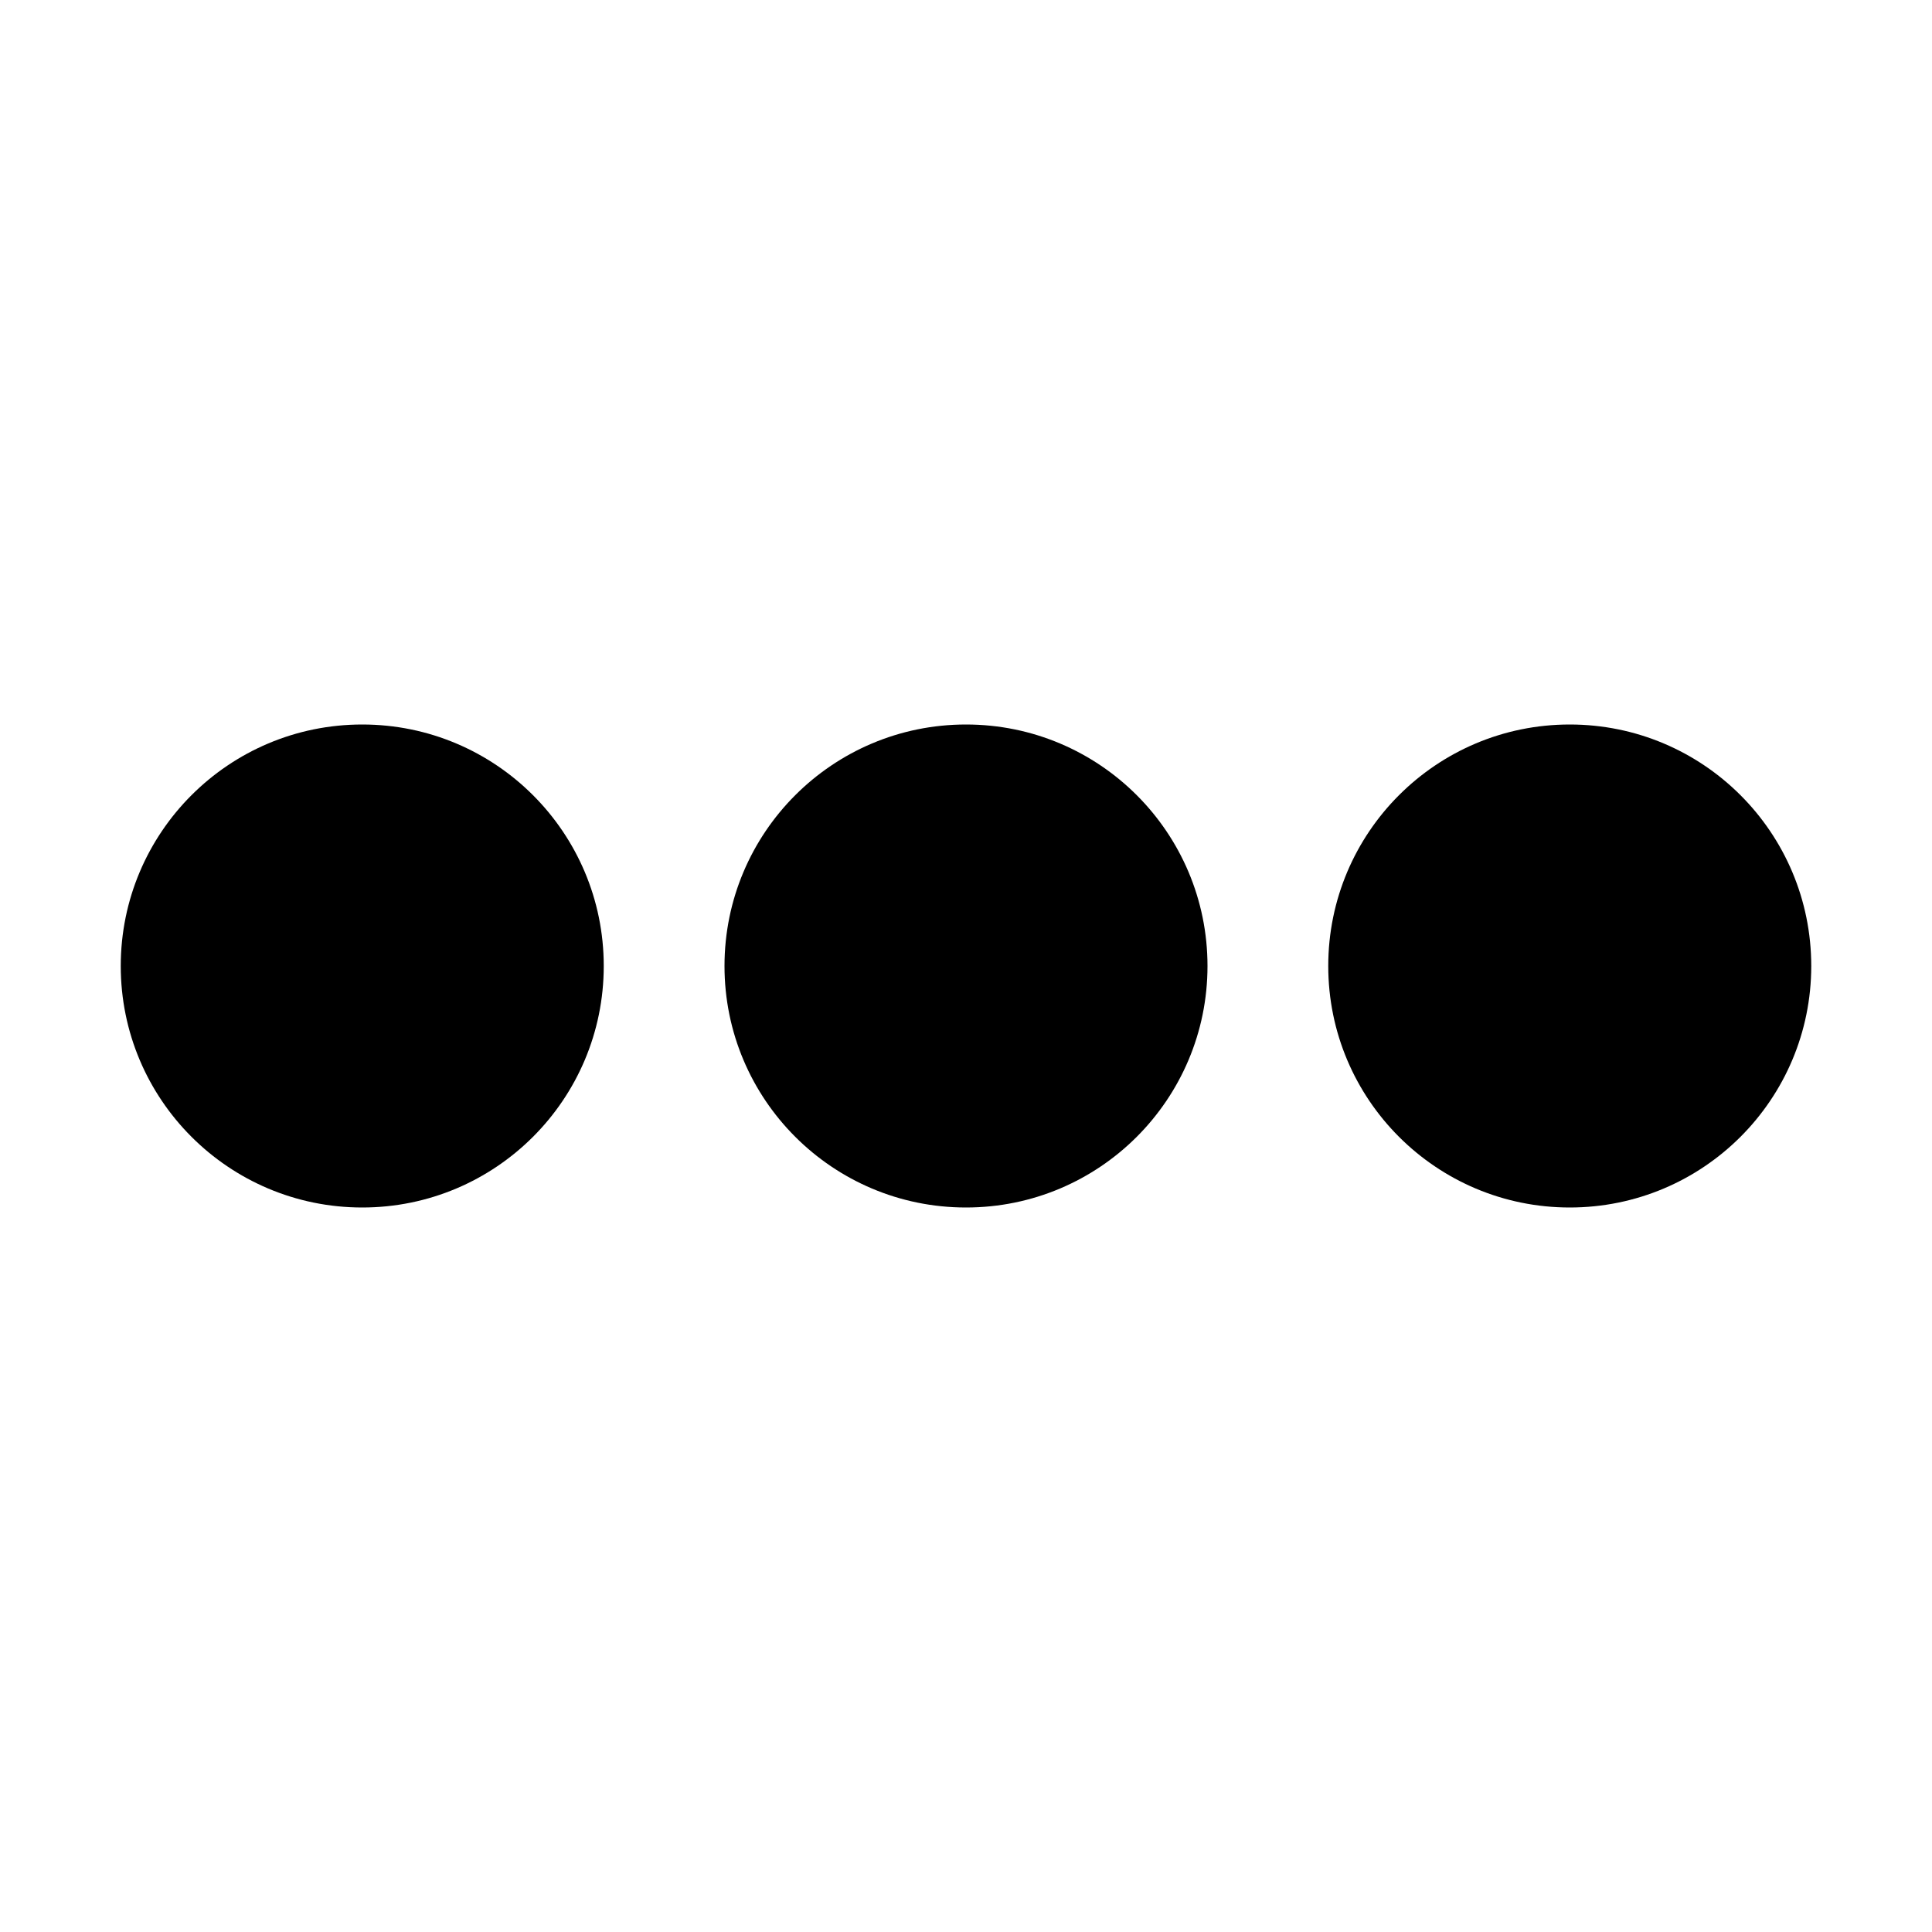
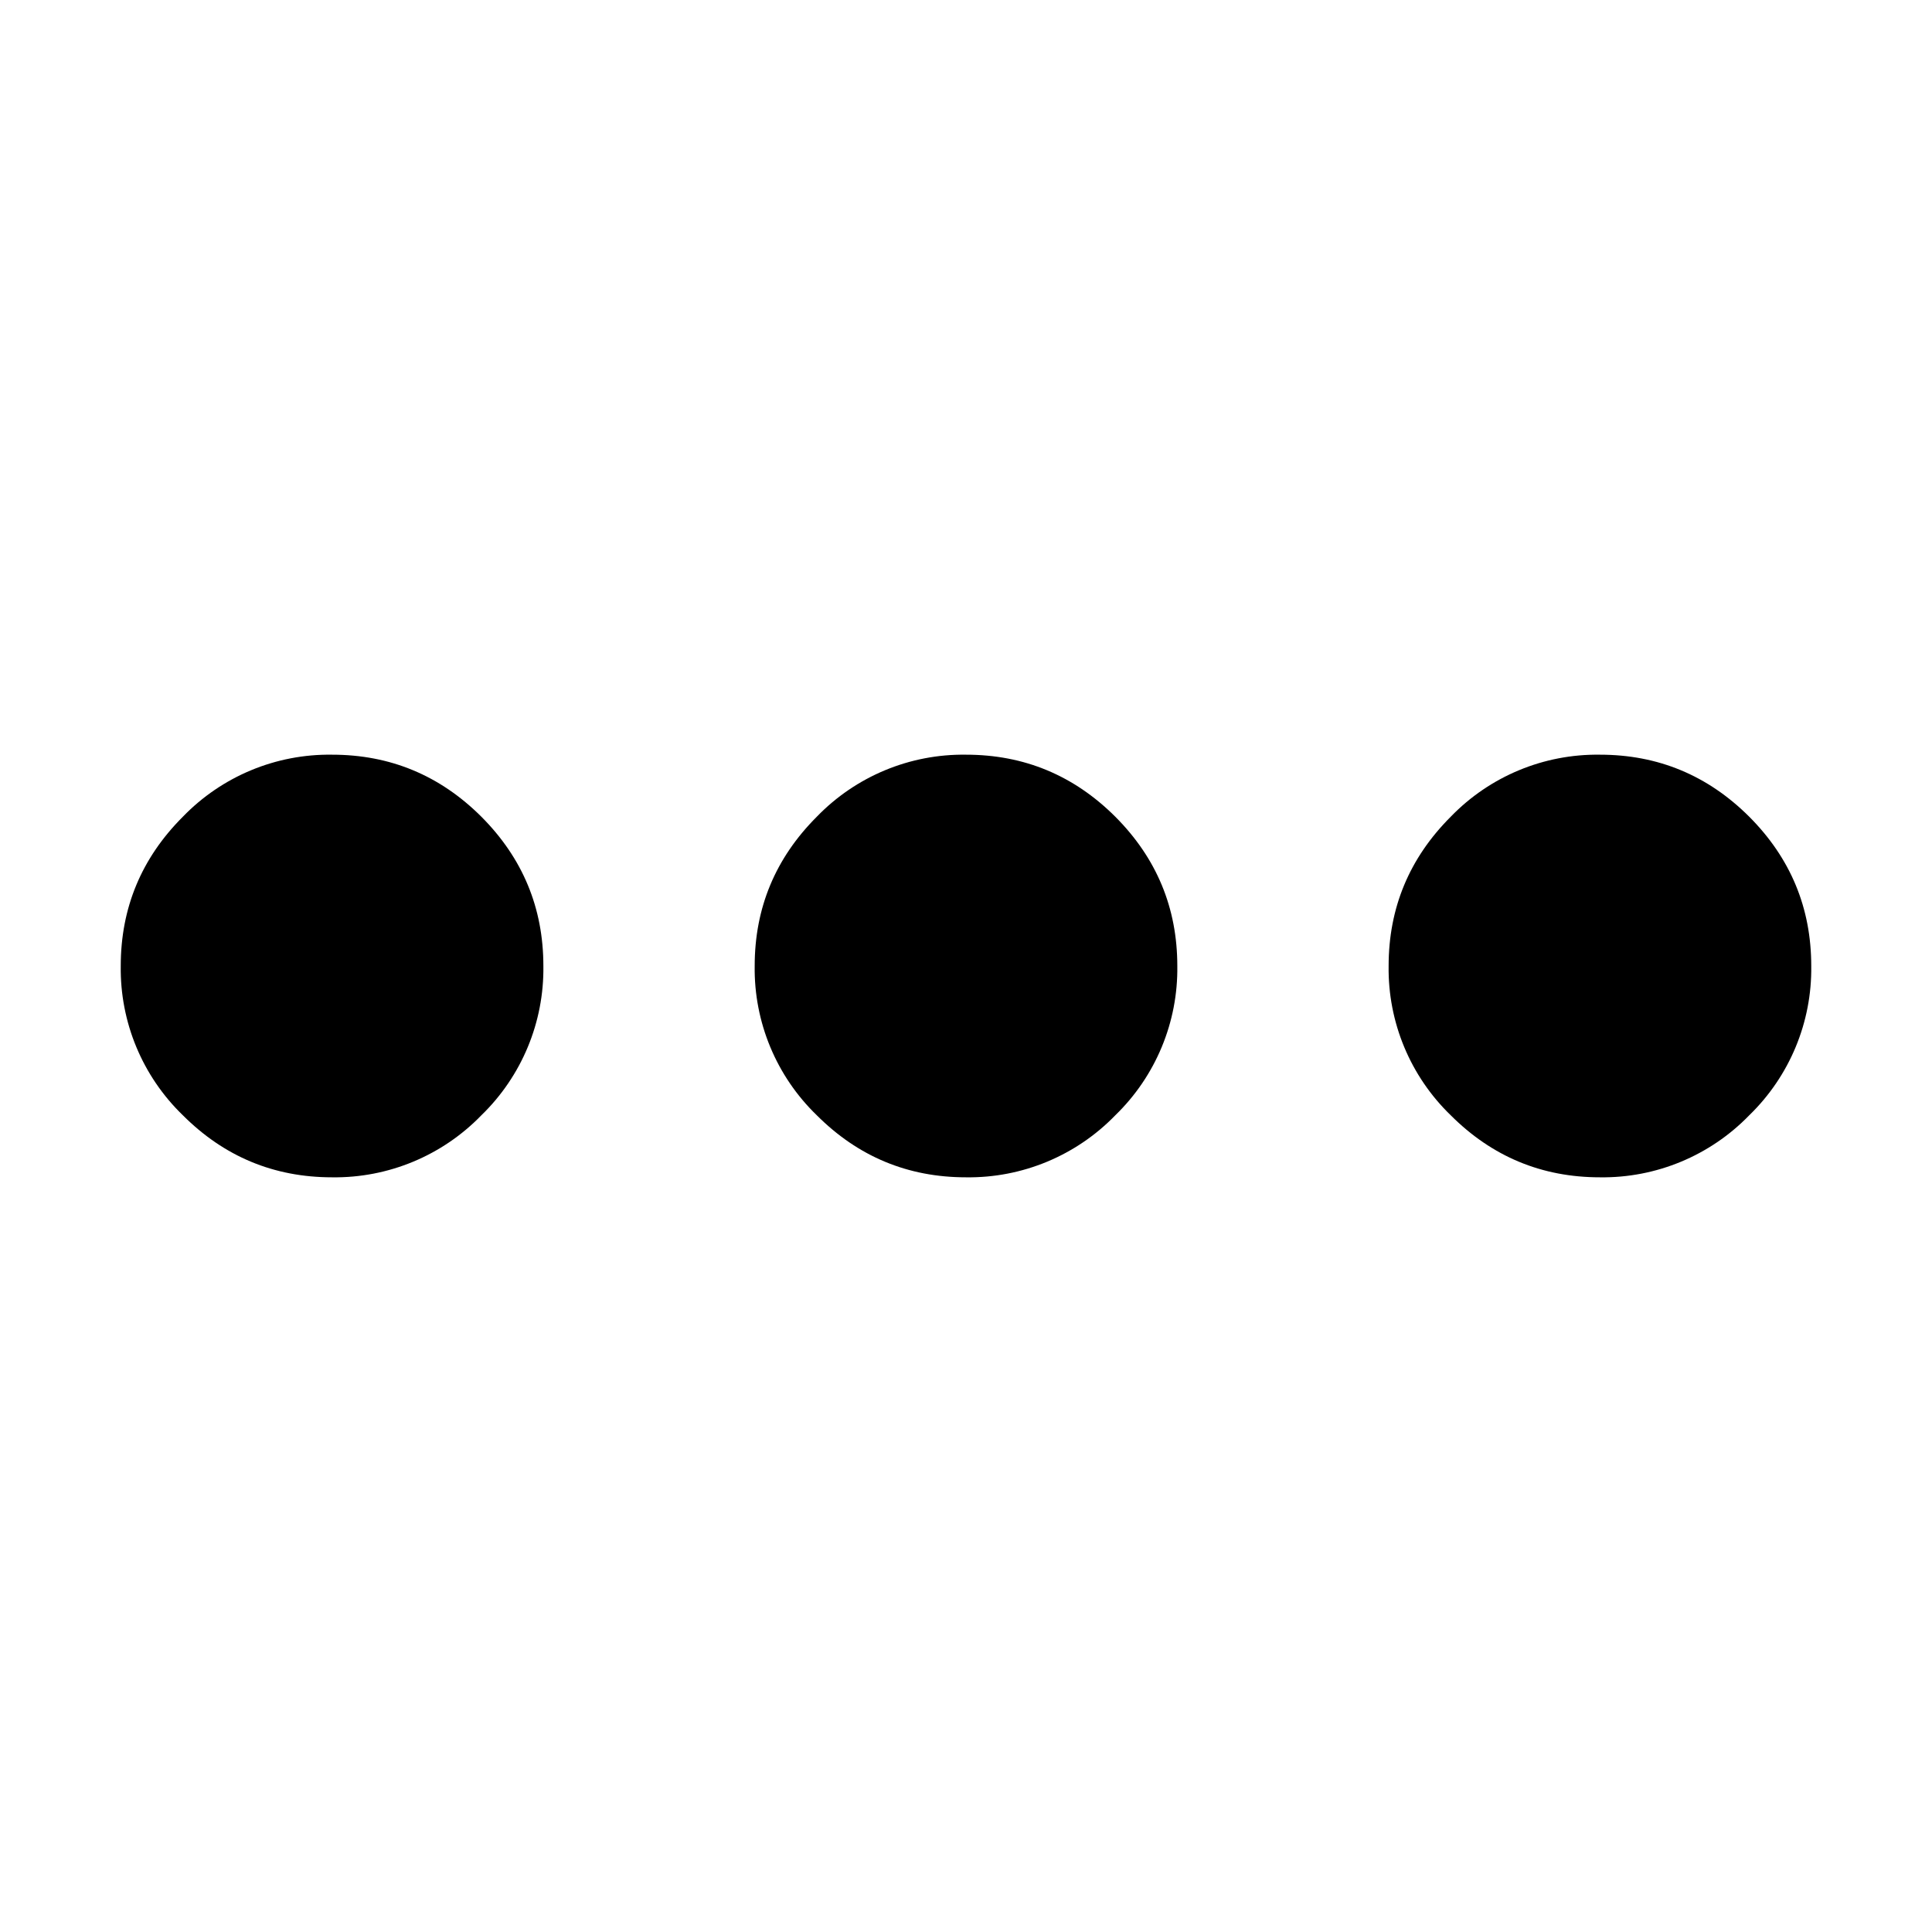
- <svg xmlns="http://www.w3.org/2000/svg" height="16" width="16" version="1.1">
-   <rect style="color:#000000" fill-opacity="0" height="97.986" width="163.31" y="-32.993" x="-62.897" />
-   <path d="m3 6c-1.105 0-2 0.895-2 2s0.895 2 2 2 2-0.895 2-2-0.895-2-2-2zm5 0c-1.105 0-2 0.895-2 2s0.895 2 2 2 2-0.895 2-2-0.895-2-2-2zm5 0c-1.105 0-2 0.895-2 2s0.895 2 2 2 2-0.895 2-2-0.895-2-2-2z" fill-rule="evenodd" />
+ <svg xmlns="http://www.w3.org/2000/svg" viewBox="0 0 16 16" height="16" width="16" xml:space="preserve" style="fill-rule:evenodd;clip-rule:evenodd;stroke-linejoin:round;stroke-miterlimit:2">
+   <path style="fill-opacity:0" fill="none" d="M-62.897-32.993h163.31v97.986h-163.31z" />
+   <path d="M6 14c-.55 0-1.021-.196-1.412-.587A1.927 1.927 0 0 1 4 12c0-.55.196-1.021.588-1.413A1.926 1.926 0 0 1 6 10c.55 0 1.021.196 1.413.587.391.392.587.863.587 1.413a1.93 1.93 0 0 1-.587 1.413A1.93 1.93 0 0 1 6 14Zm6 0c-.55 0-1.021-.196-1.412-.587A1.927 1.927 0 0 1 10 12c0-.55.196-1.021.588-1.413A1.926 1.926 0 0 1 12 10c.55 0 1.021.196 1.413.587.391.392.587.863.587 1.413a1.93 1.93 0 0 1-.587 1.413A1.93 1.93 0 0 1 12 14Zm6 0c-.55 0-1.021-.196-1.412-.587A1.927 1.927 0 0 1 16 12c0-.55.196-1.021.588-1.413A1.926 1.926 0 0 1 18 10c.55 0 1.021.196 1.413.587.391.392.587.863.587 1.413a1.93 1.93 0 0 1-.587 1.413A1.93 1.93 0 0 1 18 14Z" style="fill-rule:nonzero" transform="matrix(.875 0 0 .875 -2.5 -2.5)" />
</svg>
